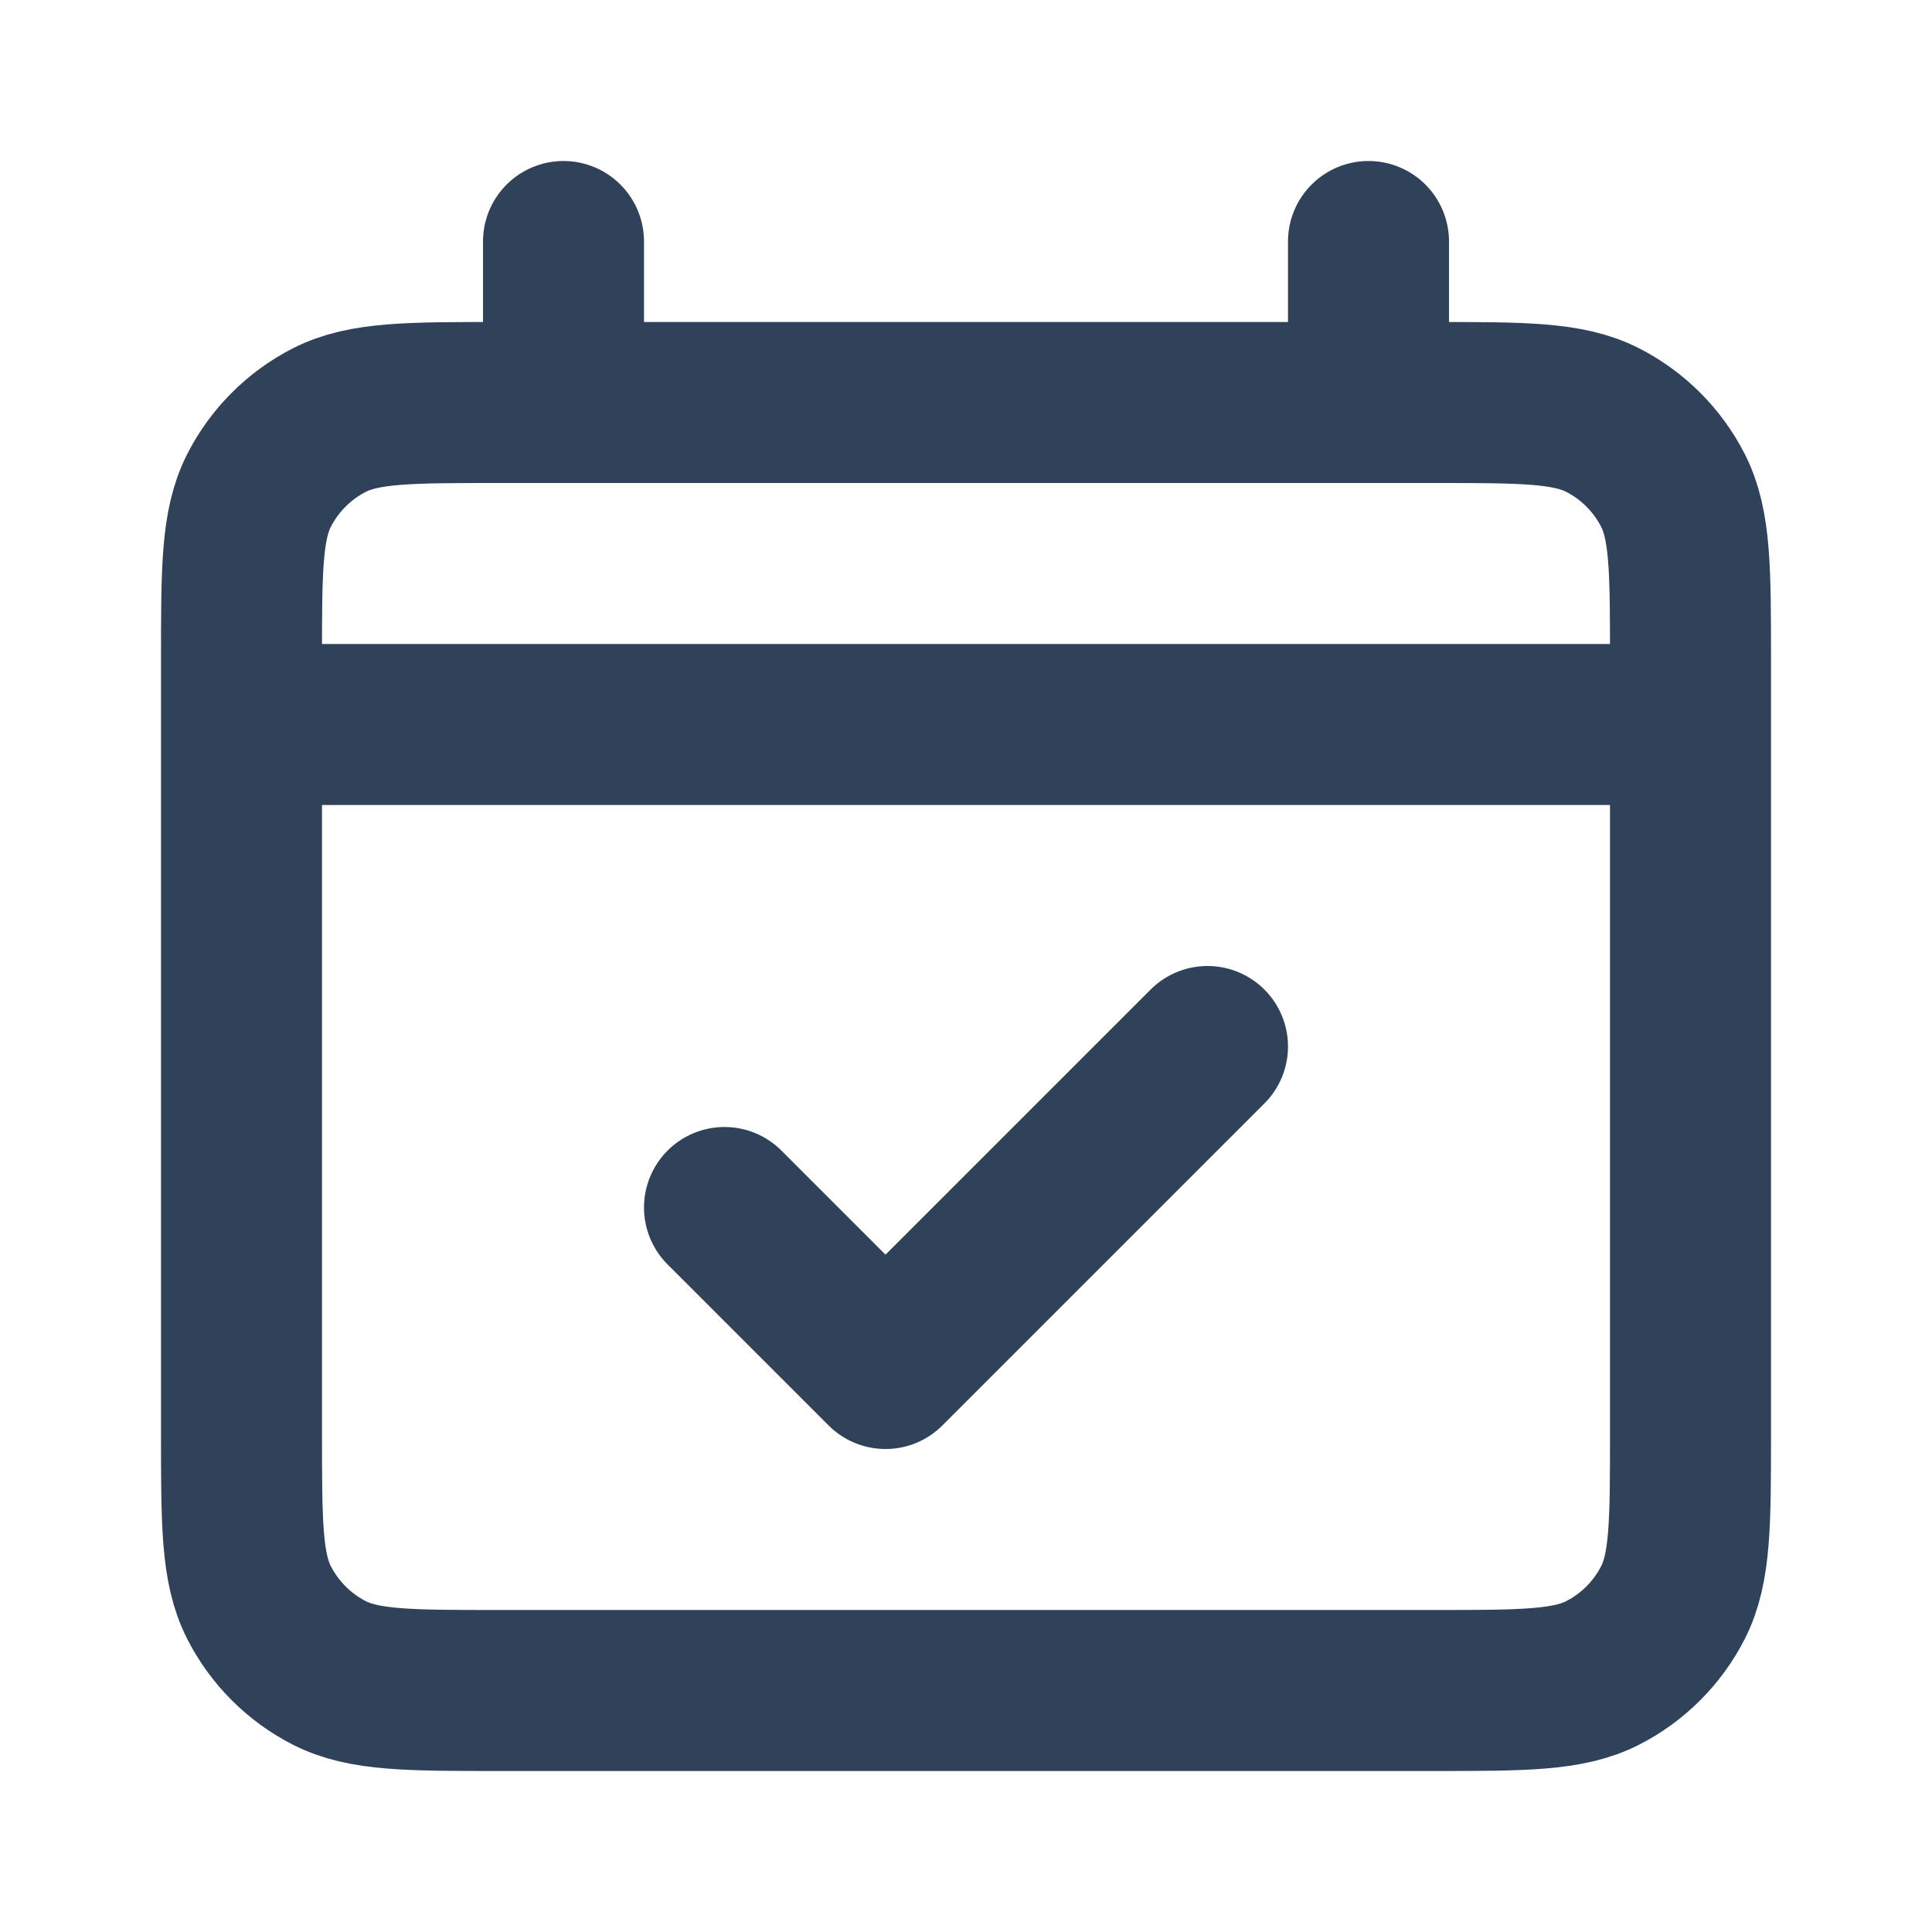
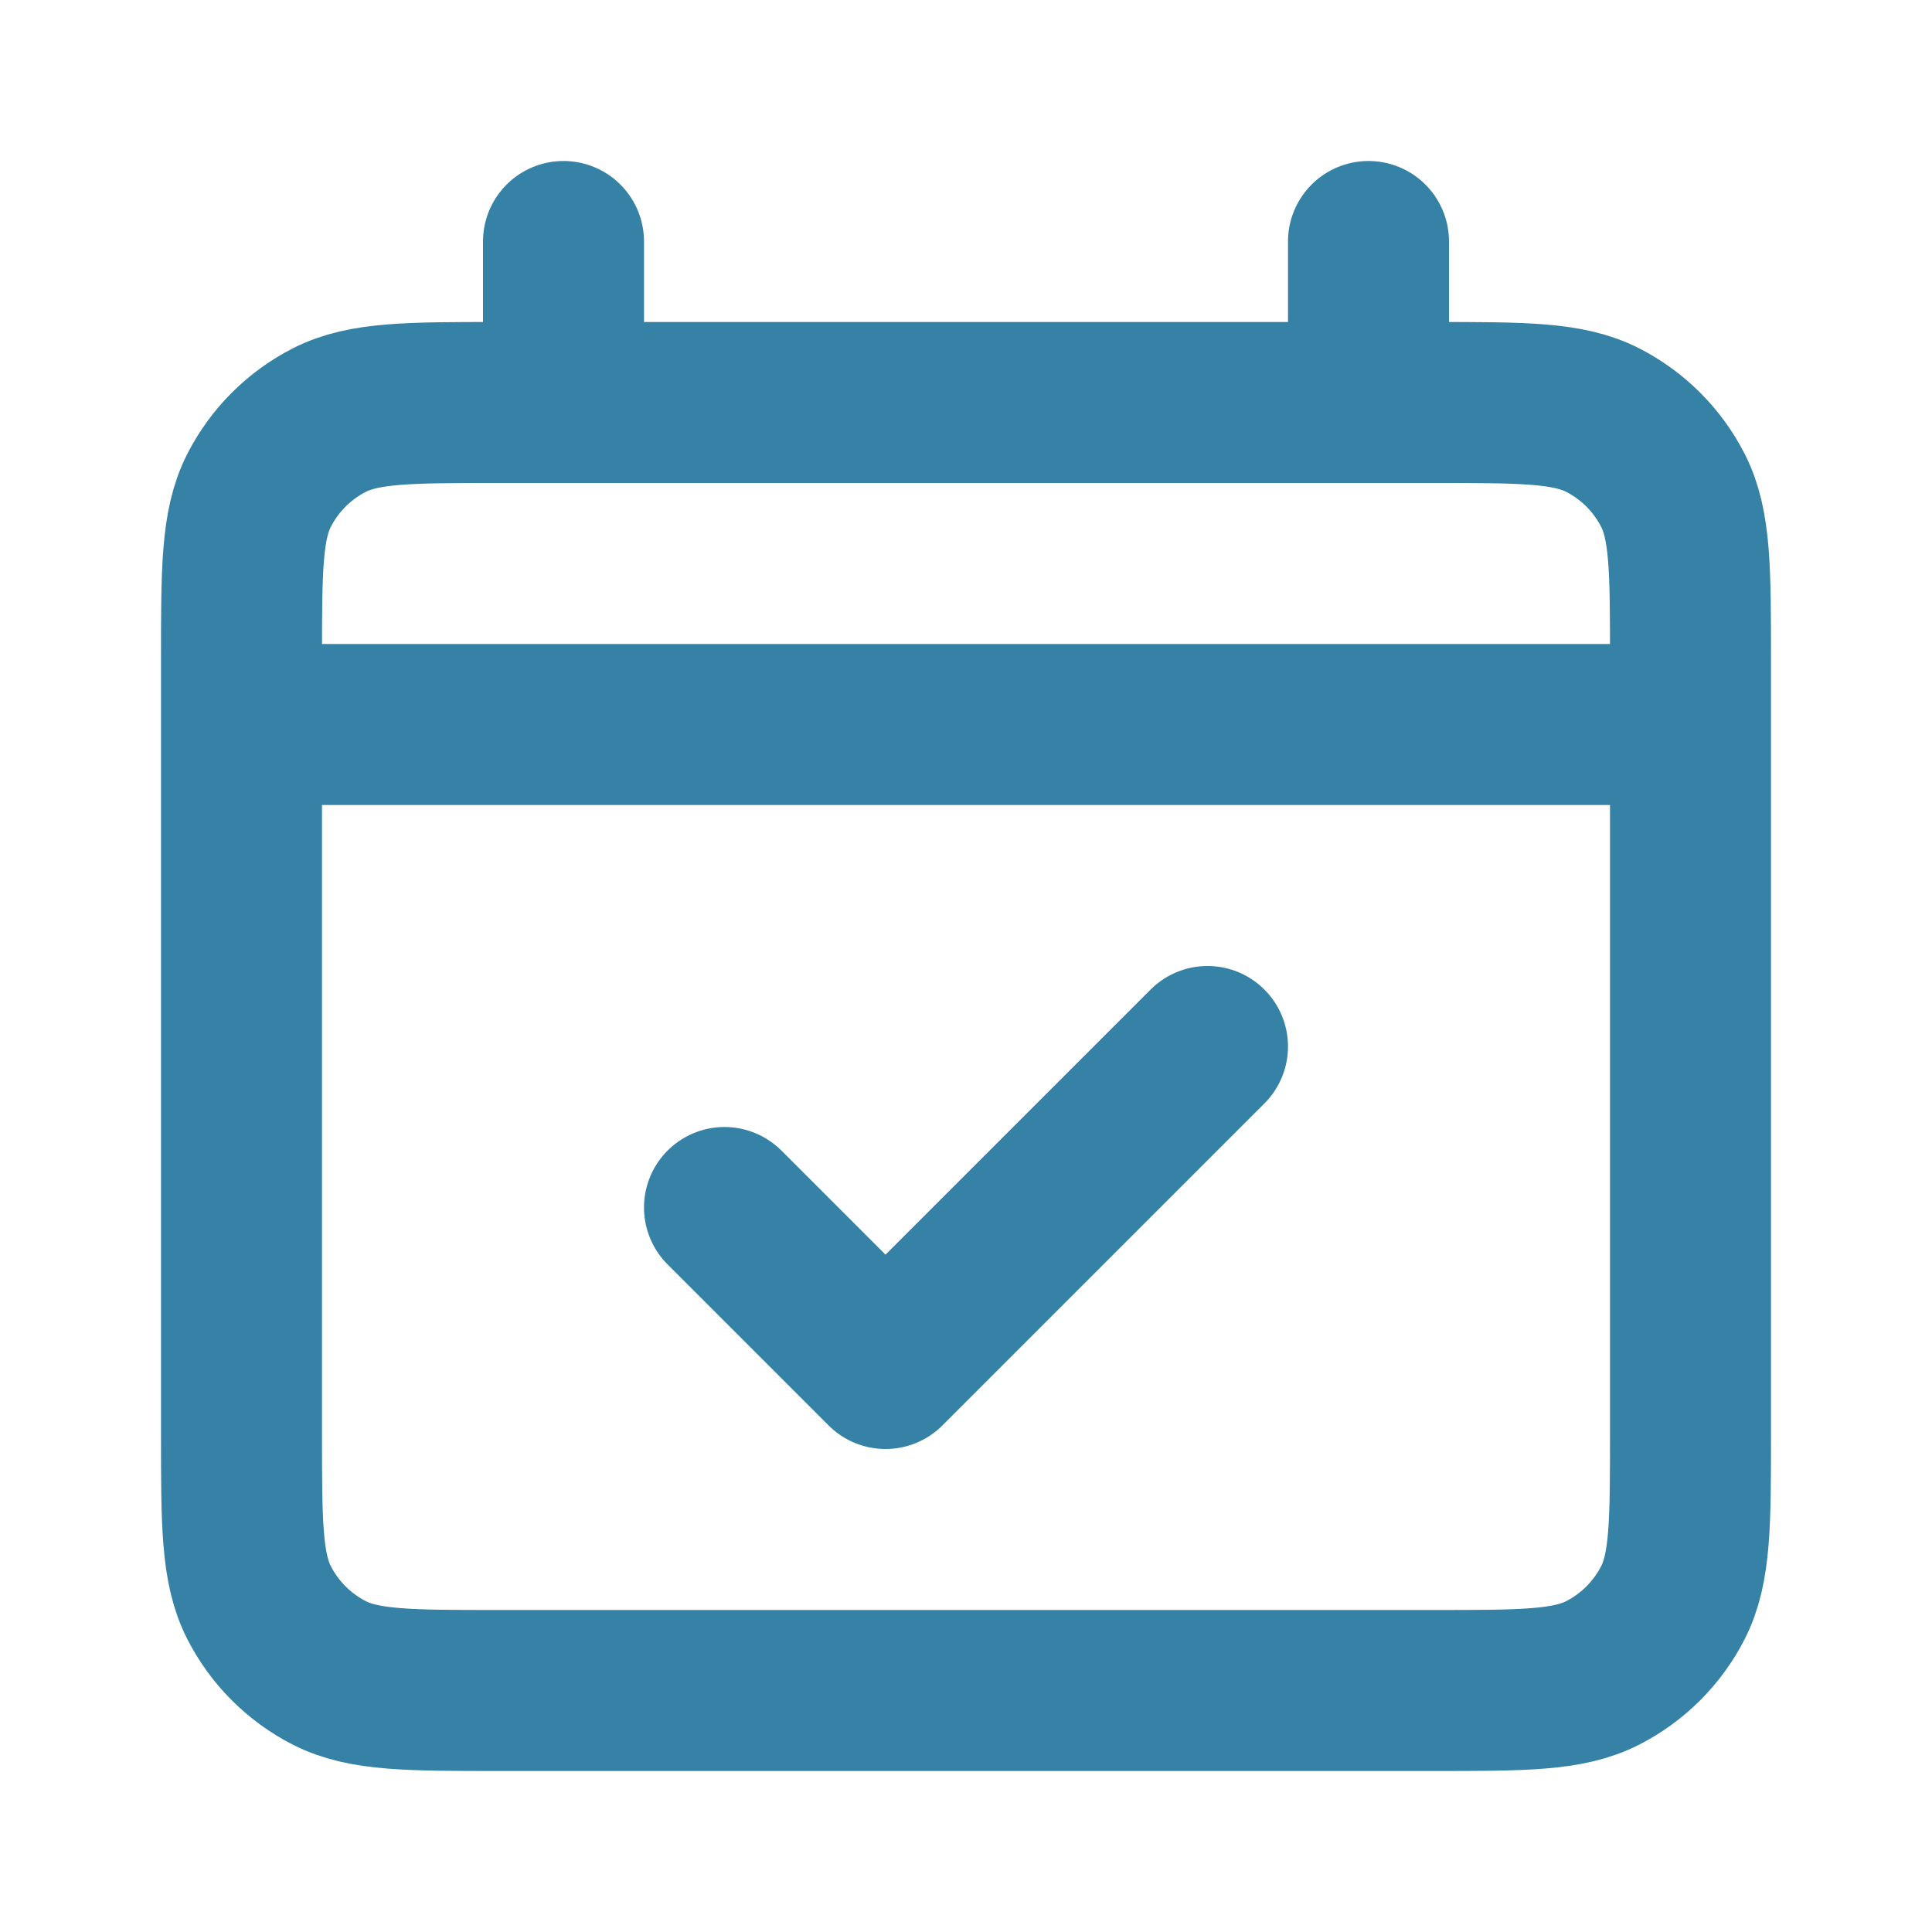
<svg xmlns="http://www.w3.org/2000/svg" width="800px" height="800px" viewBox="0 0 24 24" fill="none">
  <g id="SVGRepo_bgCarrier" stroke-width="0" />
  <g id="SVGRepo_tracerCarrier" stroke-linecap="round" stroke-linejoin="round" />
  <g id="SVGRepo_iconCarrier">
-     <path d="M3 9H21M9 15L11 17L15 13M7 3V5M17 3V5M6.2 21H17.8C18.92 21 19.48 21 19.908 20.782C20.284 20.59 20.59 20.284 20.782 19.908C21 19.48 21 18.92 21 17.8V8.2C21 7.08 21 6.52 20.782 6.092C20.59 5.716 20.284 5.41 19.908 5.218C19.48 5 18.92 5 17.8 5H6.2C5.08 5 4.52 5 4.092 5.218C3.716 5.41 3.41 5.716 3.218 6.092C3 6.52 3 7.08 3 8.2V17.8C3 18.92 3 19.48 3.218 19.908C3.41 20.284 3.716 20.59 4.092 20.782C4.52 21 5.08 21 6.2 21Z" stroke="#30415A" stroke-width="2" stroke-linecap="round" stroke-linejoin="round" />
+     <path d="M3 9H21M9 15L11 17L15 13M7 3V5M17 3V5M6.2 21H17.8C18.92 21 19.48 21 19.908 20.782C20.284 20.59 20.59 20.284 20.782 19.908C21 19.48 21 18.92 21 17.8V8.2C21 7.08 21 6.52 20.782 6.092C20.59 5.716 20.284 5.41 19.908 5.218C19.48 5 18.92 5 17.8 5H6.2C5.08 5 4.52 5 4.092 5.218C3.716 5.41 3.41 5.716 3.218 6.092C3 6.52 3 7.08 3 8.2V17.8C3 18.92 3 19.48 3.218 19.908C3.41 20.284 3.716 20.59 4.092 20.782C4.52 21 5.08 21 6.2 21Z" stroke="#3582a6" stroke-width="2" stroke-linecap="round" stroke-linejoin="round" />
  </g>
</svg>
